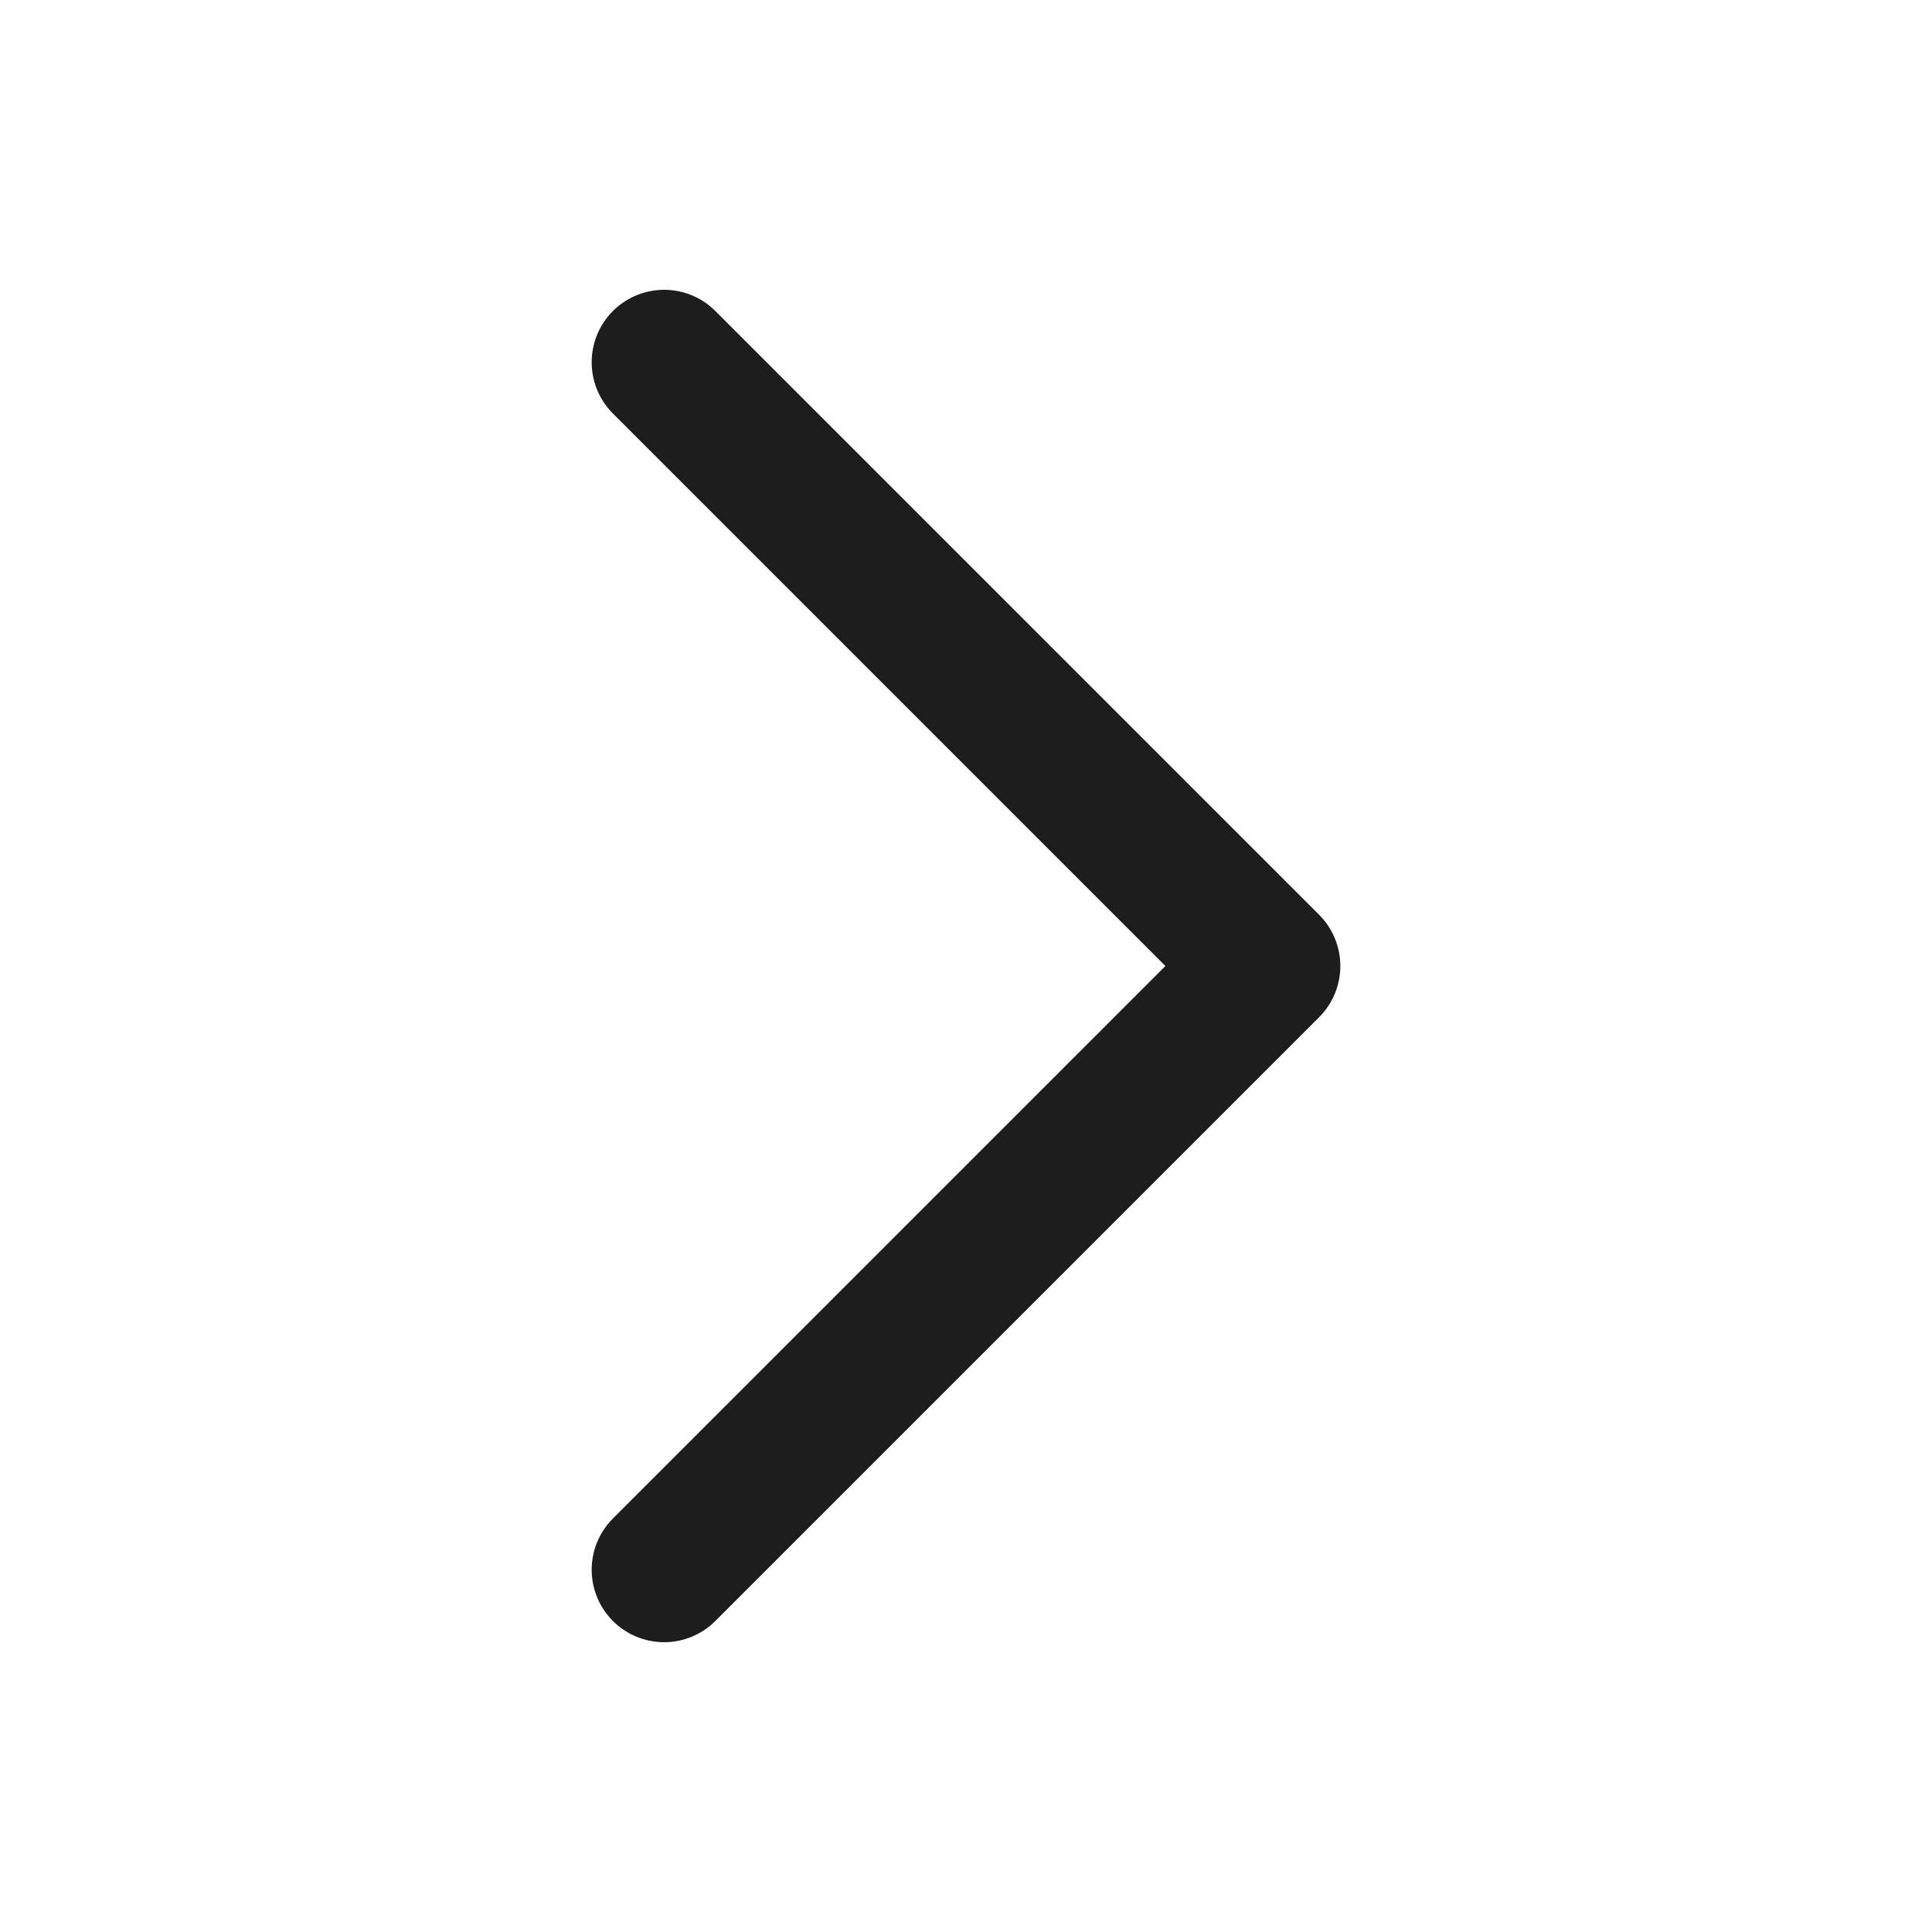
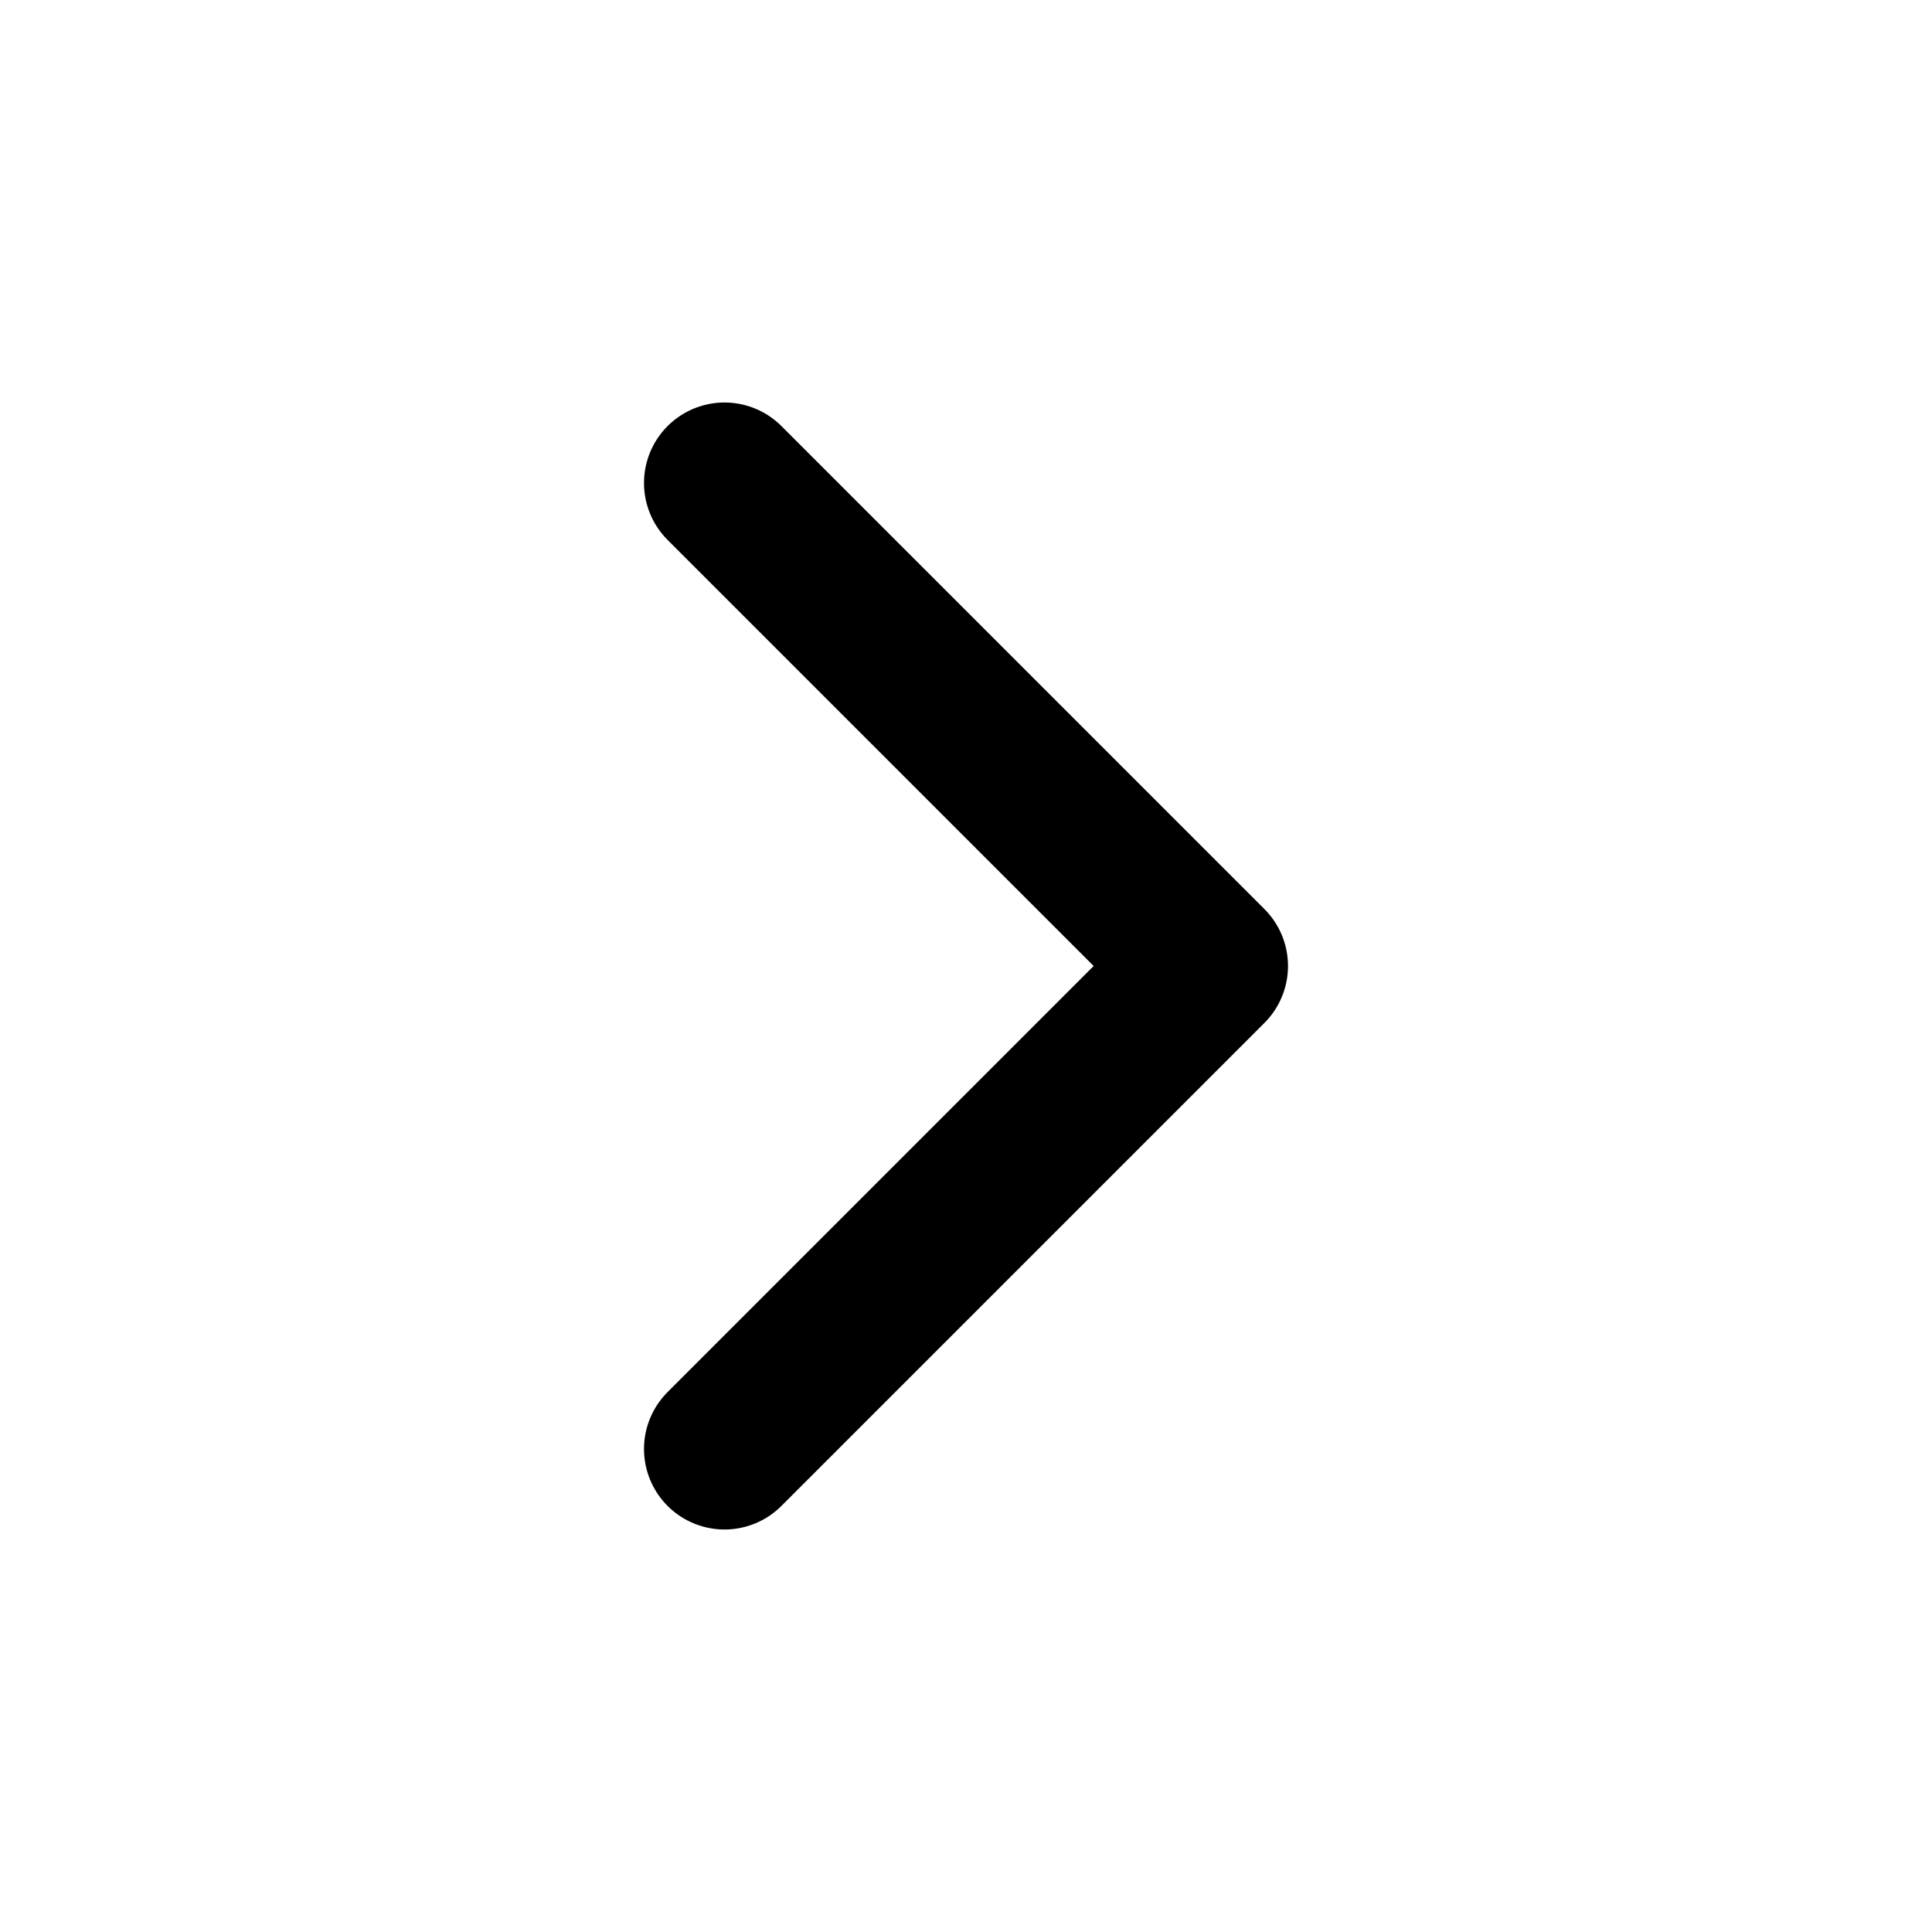
- <svg xmlns="http://www.w3.org/2000/svg" width="16" height="16" viewBox="0 0 16 16" fill="none">
-   <path d="M5.5 3L10.5 8L5.5 13" stroke="#1D1D1D" stroke-width="1.2" stroke-linecap="round" stroke-linejoin="round" />
+ <svg xmlns="http://www.w3.org/2000/svg" width="24" height="24" viewBox="0 0 24 24" fill="none">
+   <path d="M9 18L15 12L9 6" stroke="currentColor" stroke-width="2" stroke-linecap="round" stroke-linejoin="round" />
</svg>
